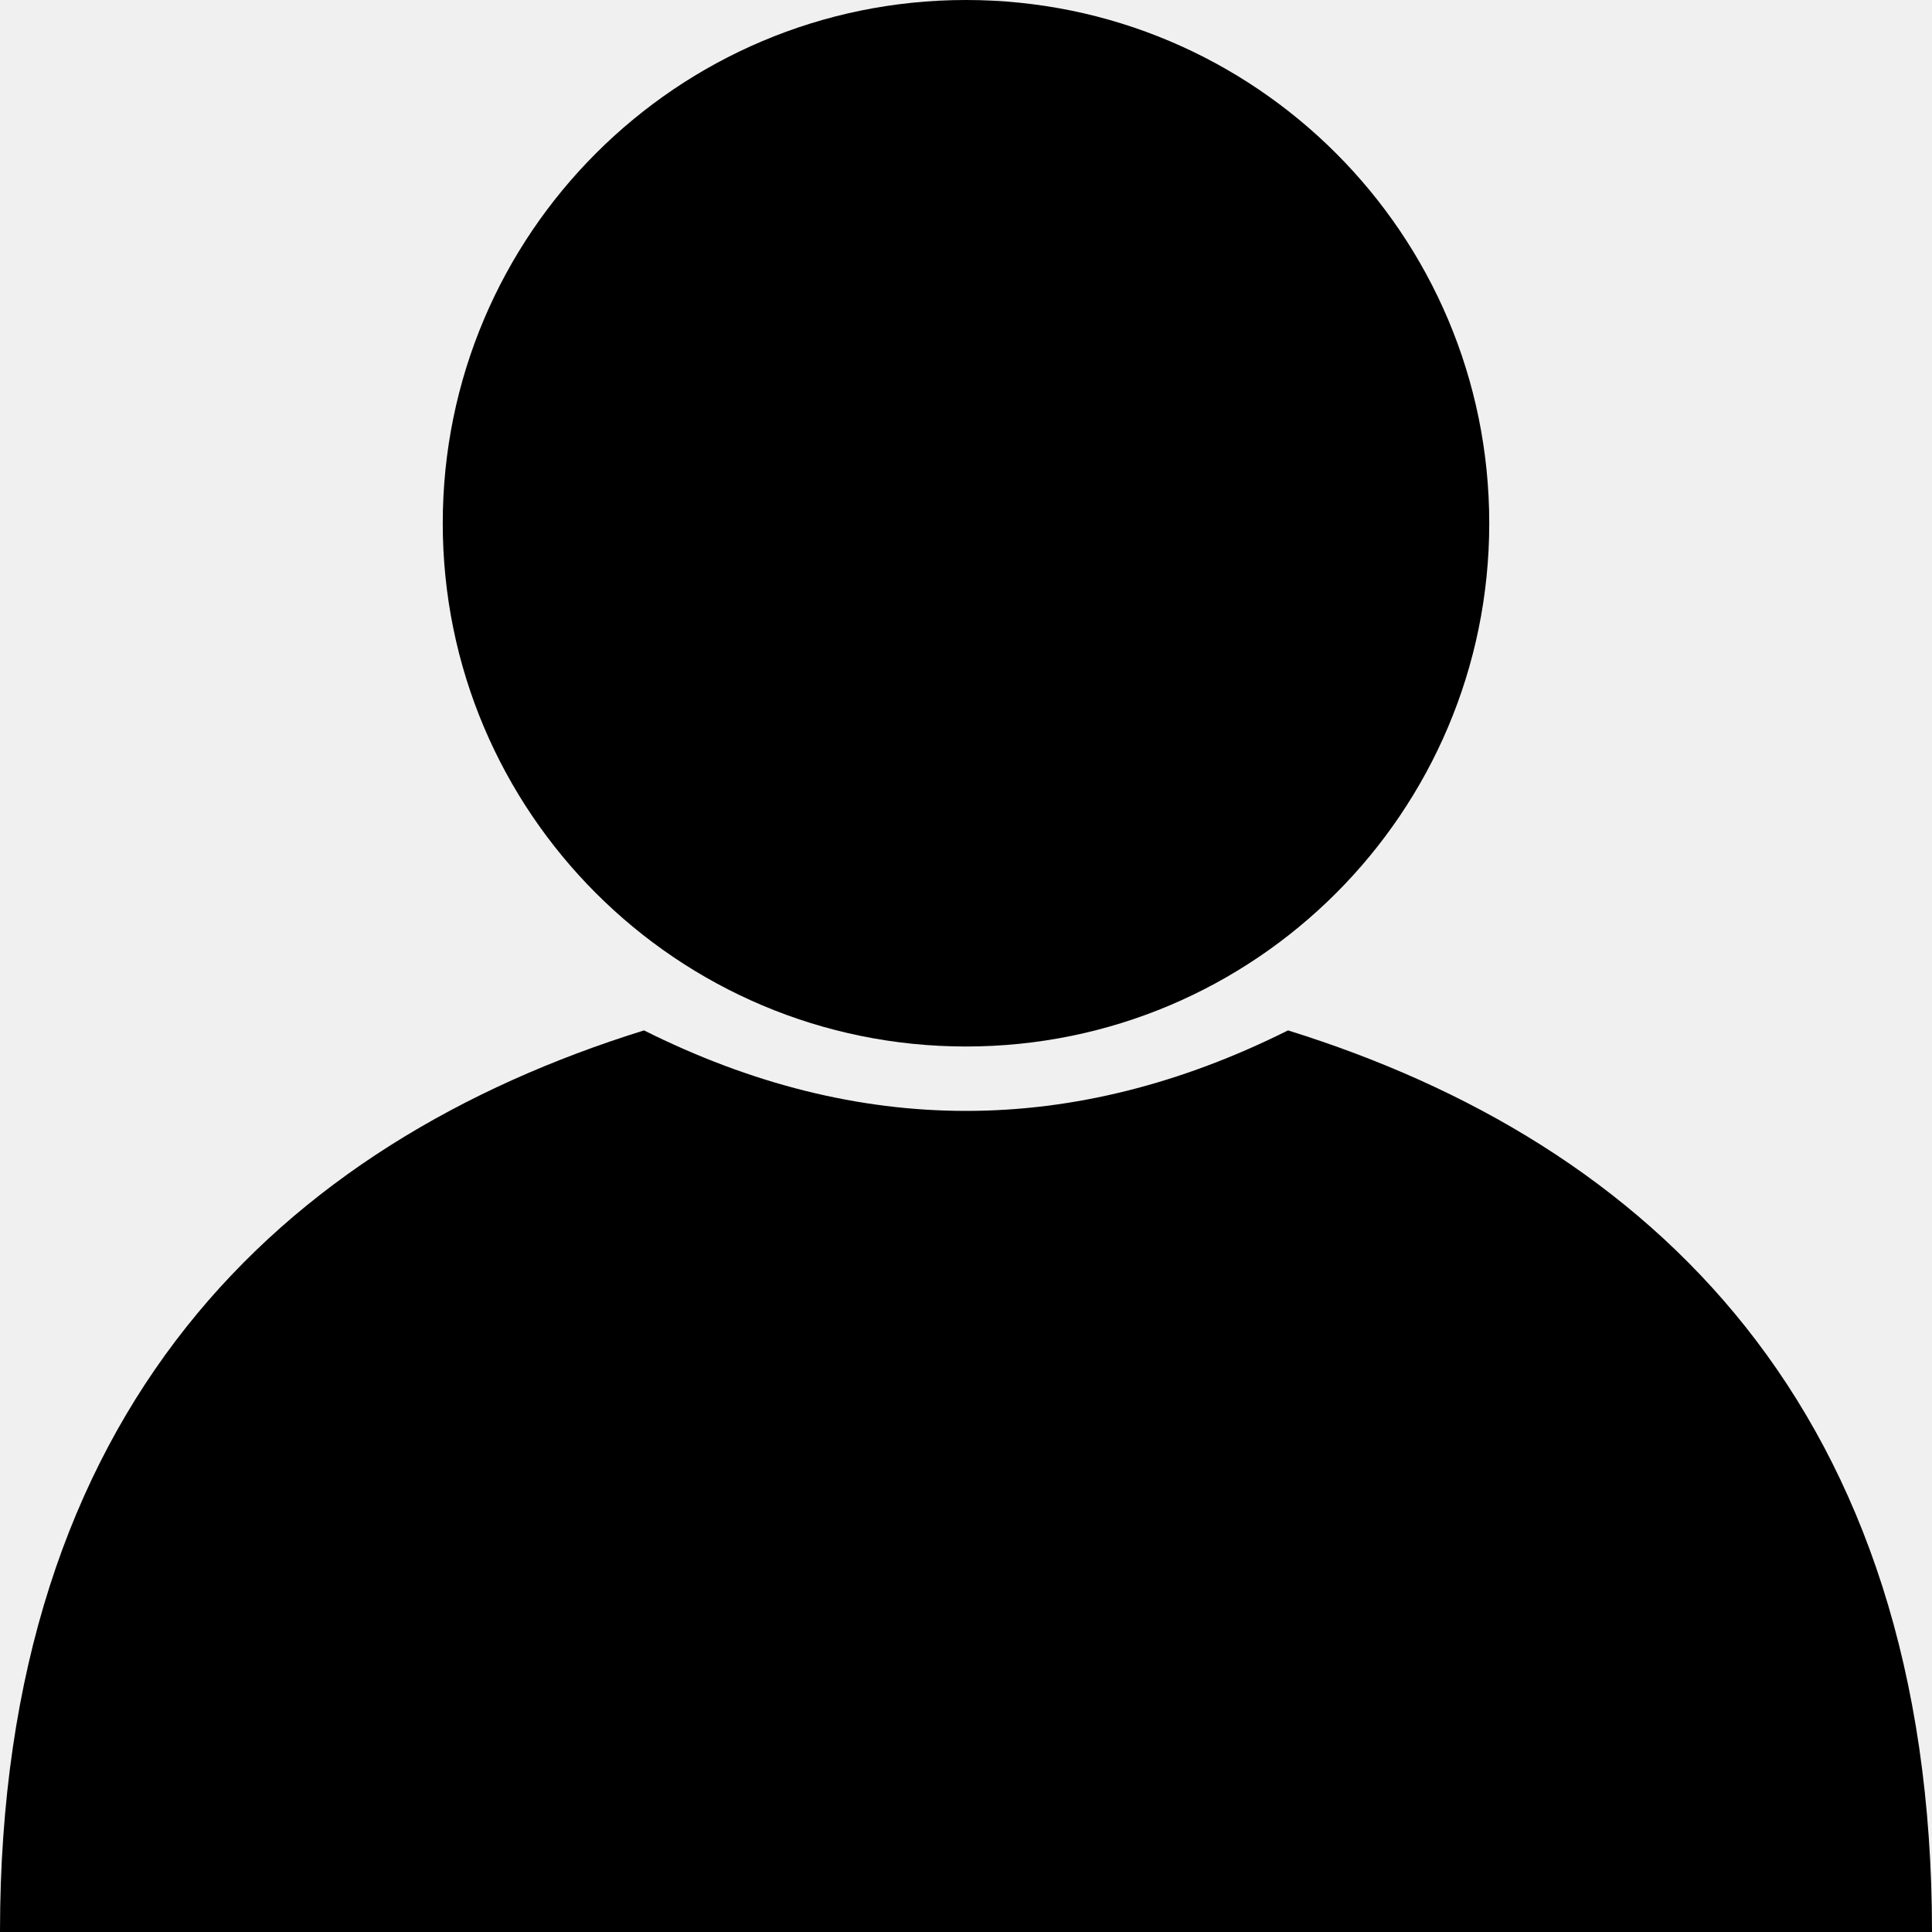
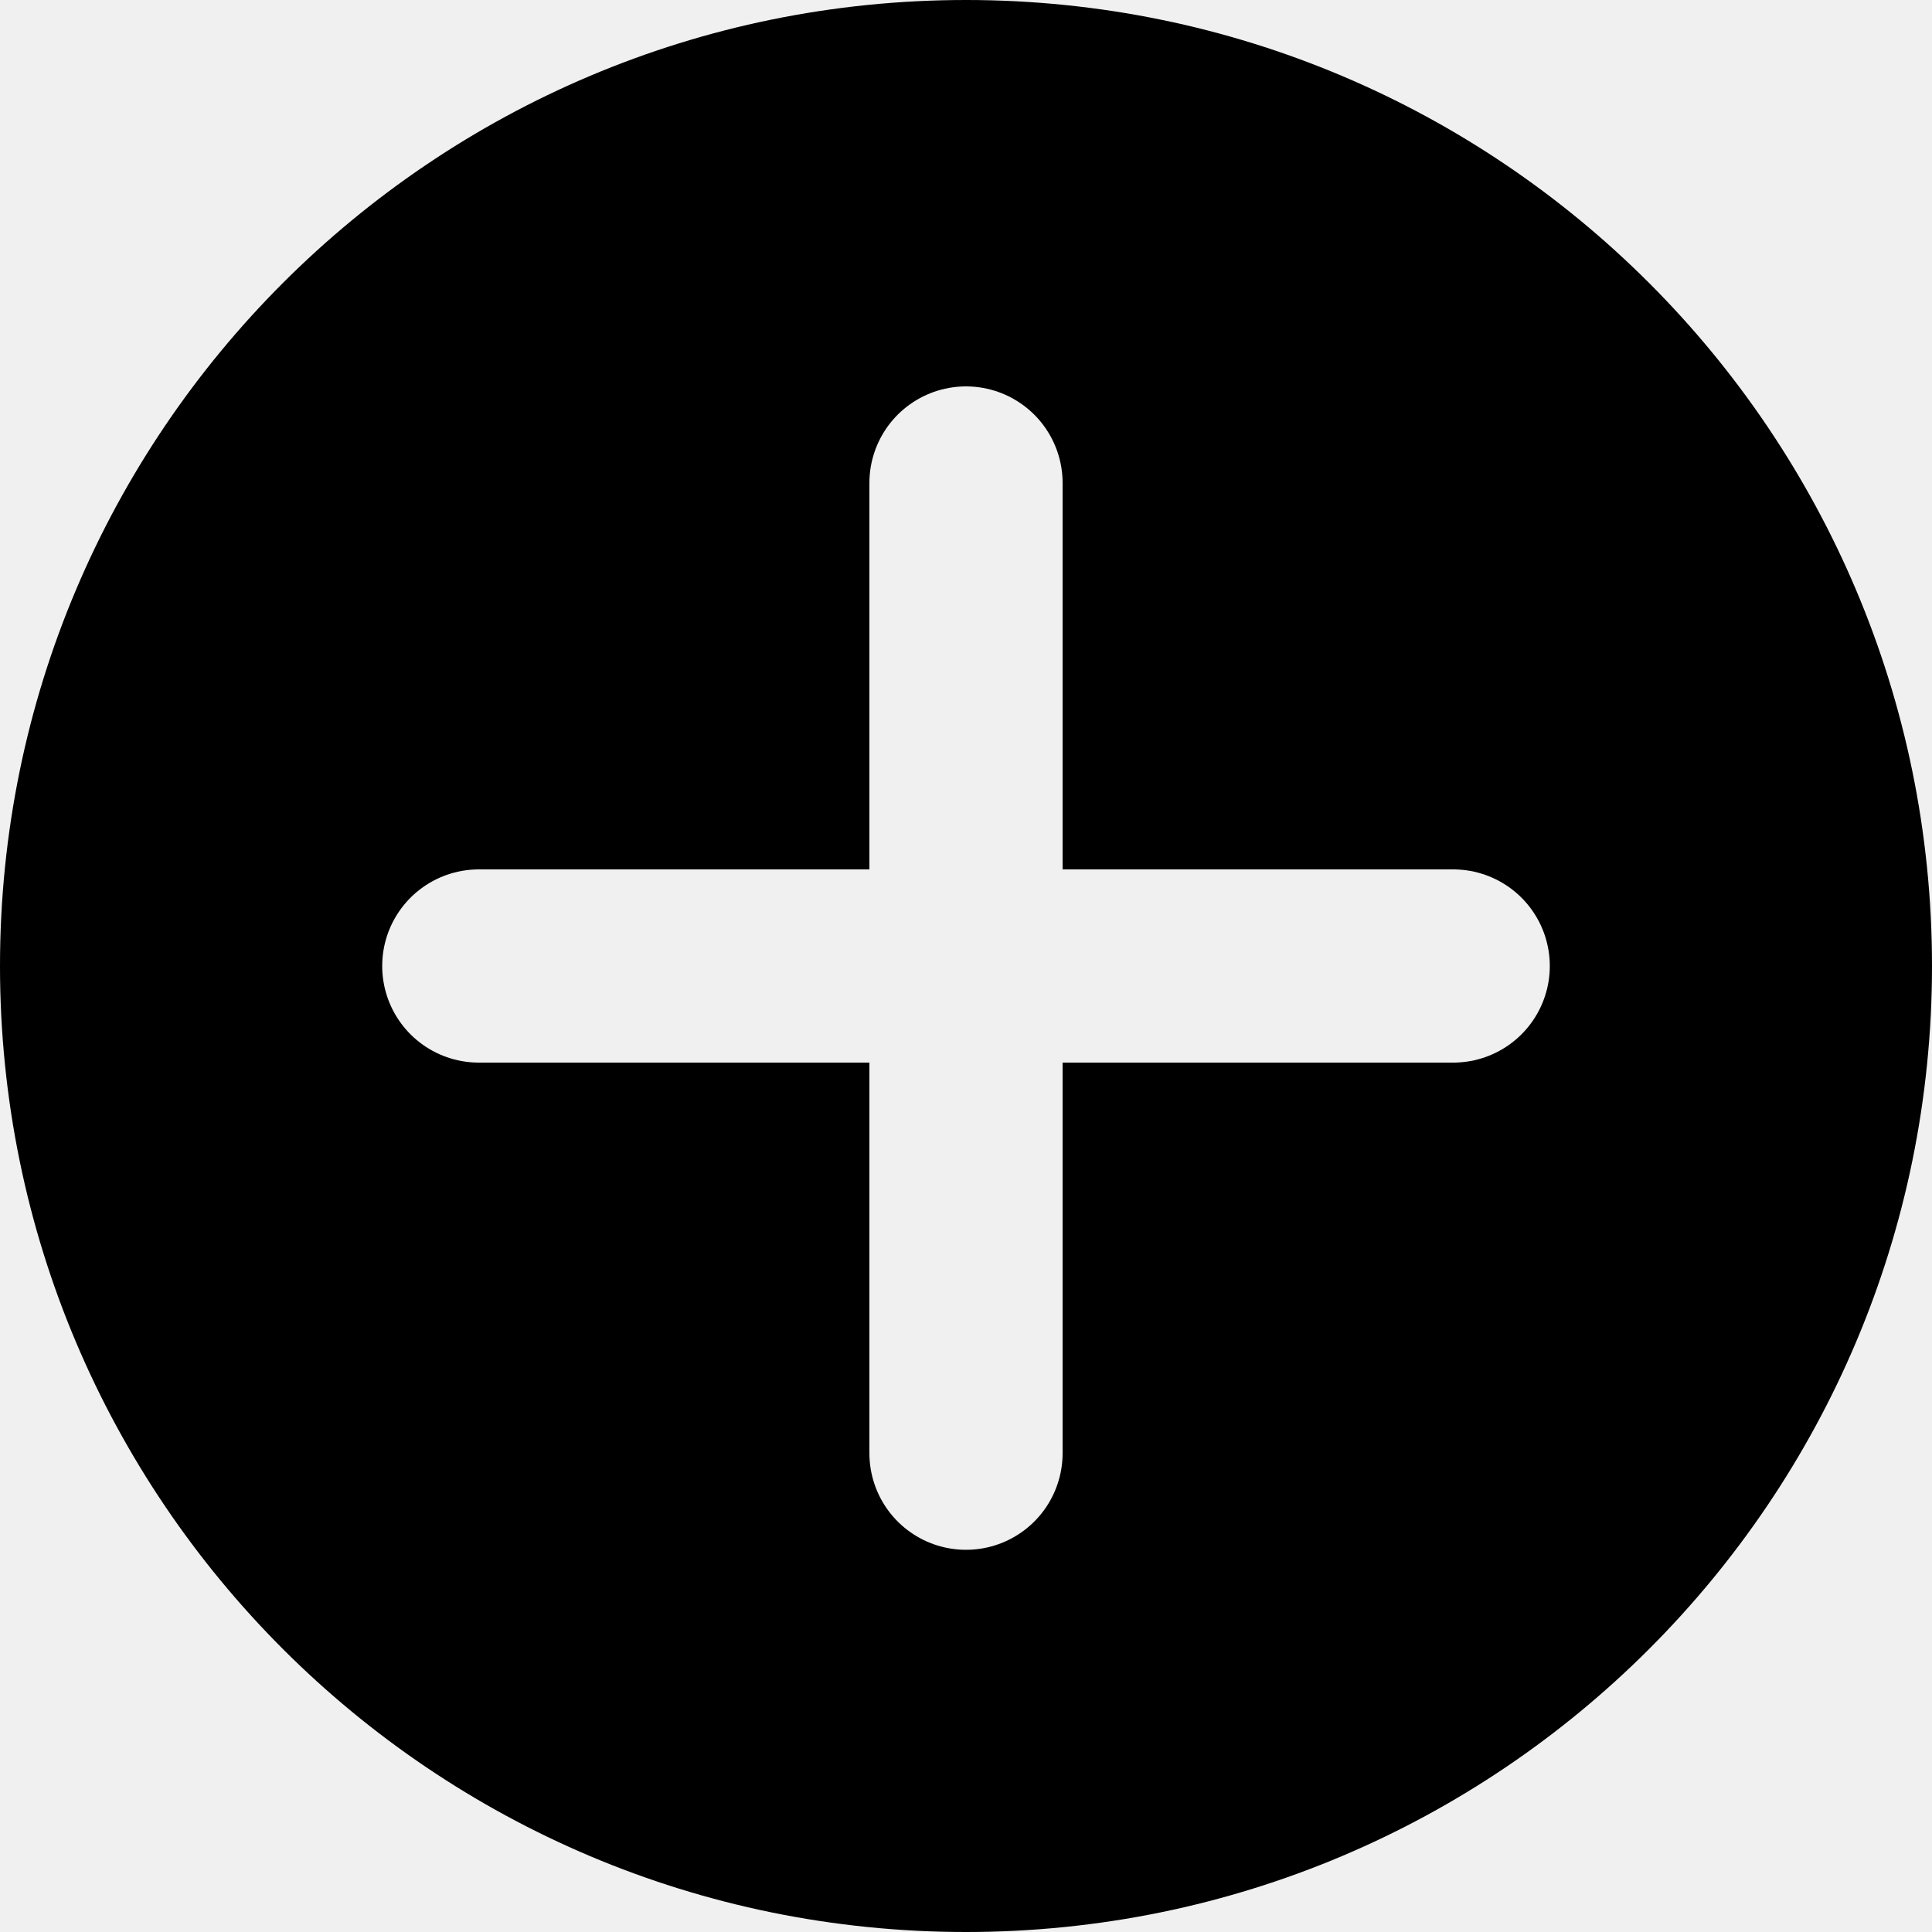
- <svg xmlns="http://www.w3.org/2000/svg" viewBox="0 0 24 24" fill="currentColor">
-   <circle cx="12" cy="6.5" r="6.5" />
-   <path d="M0 24C0 17.5 3.5 14.2 8 12.8Q12 14.8 16 12.8C20.5 14.2 24 17.5 24 24Z" />
+ <svg xmlns="http://www.w3.org/2000/svg" viewBox="0 0 460 460">
+   <defs>
+     <mask id="plus-cut">
+       <rect width="460" height="460" fill="#fff" />
+       <path d="M230 115V346M114 230H346" stroke="#000" stroke-width="46" stroke-linecap="round" />
+     </mask>
+   </defs>
+   <circle cx="230" cy="230" r="230" fill="currentColor" mask="url(#plus-cut)" />
</svg>
